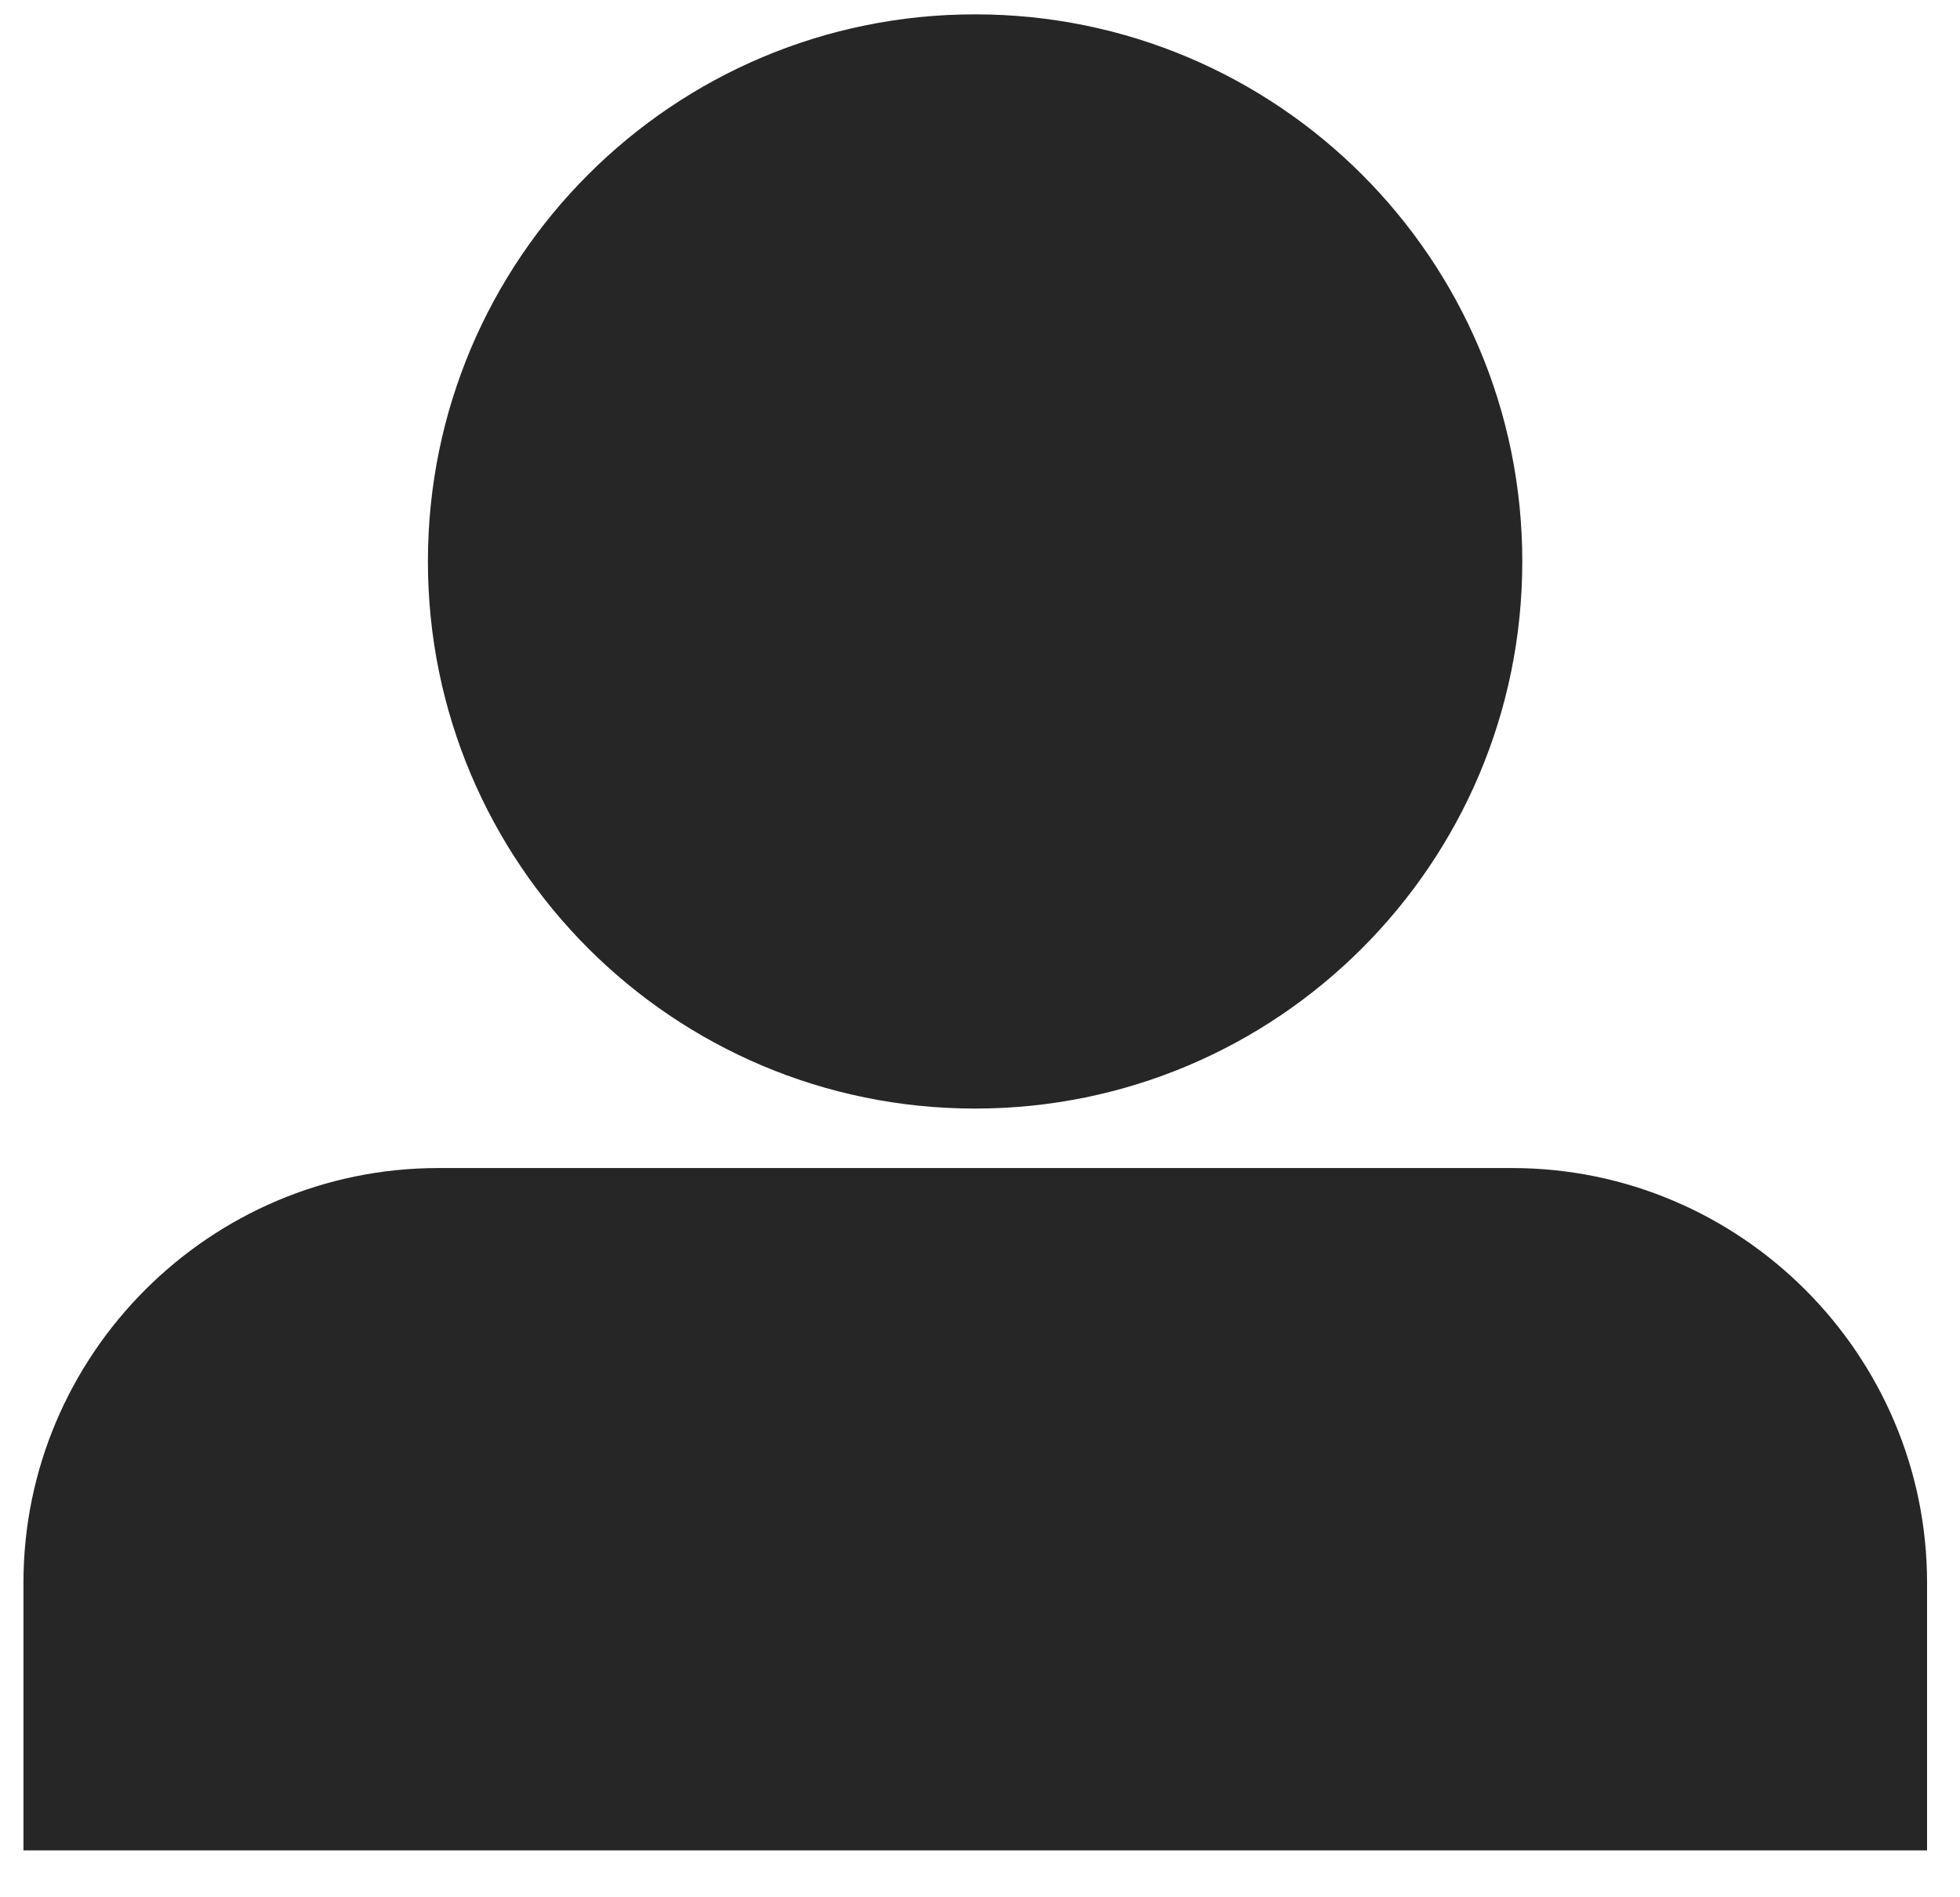
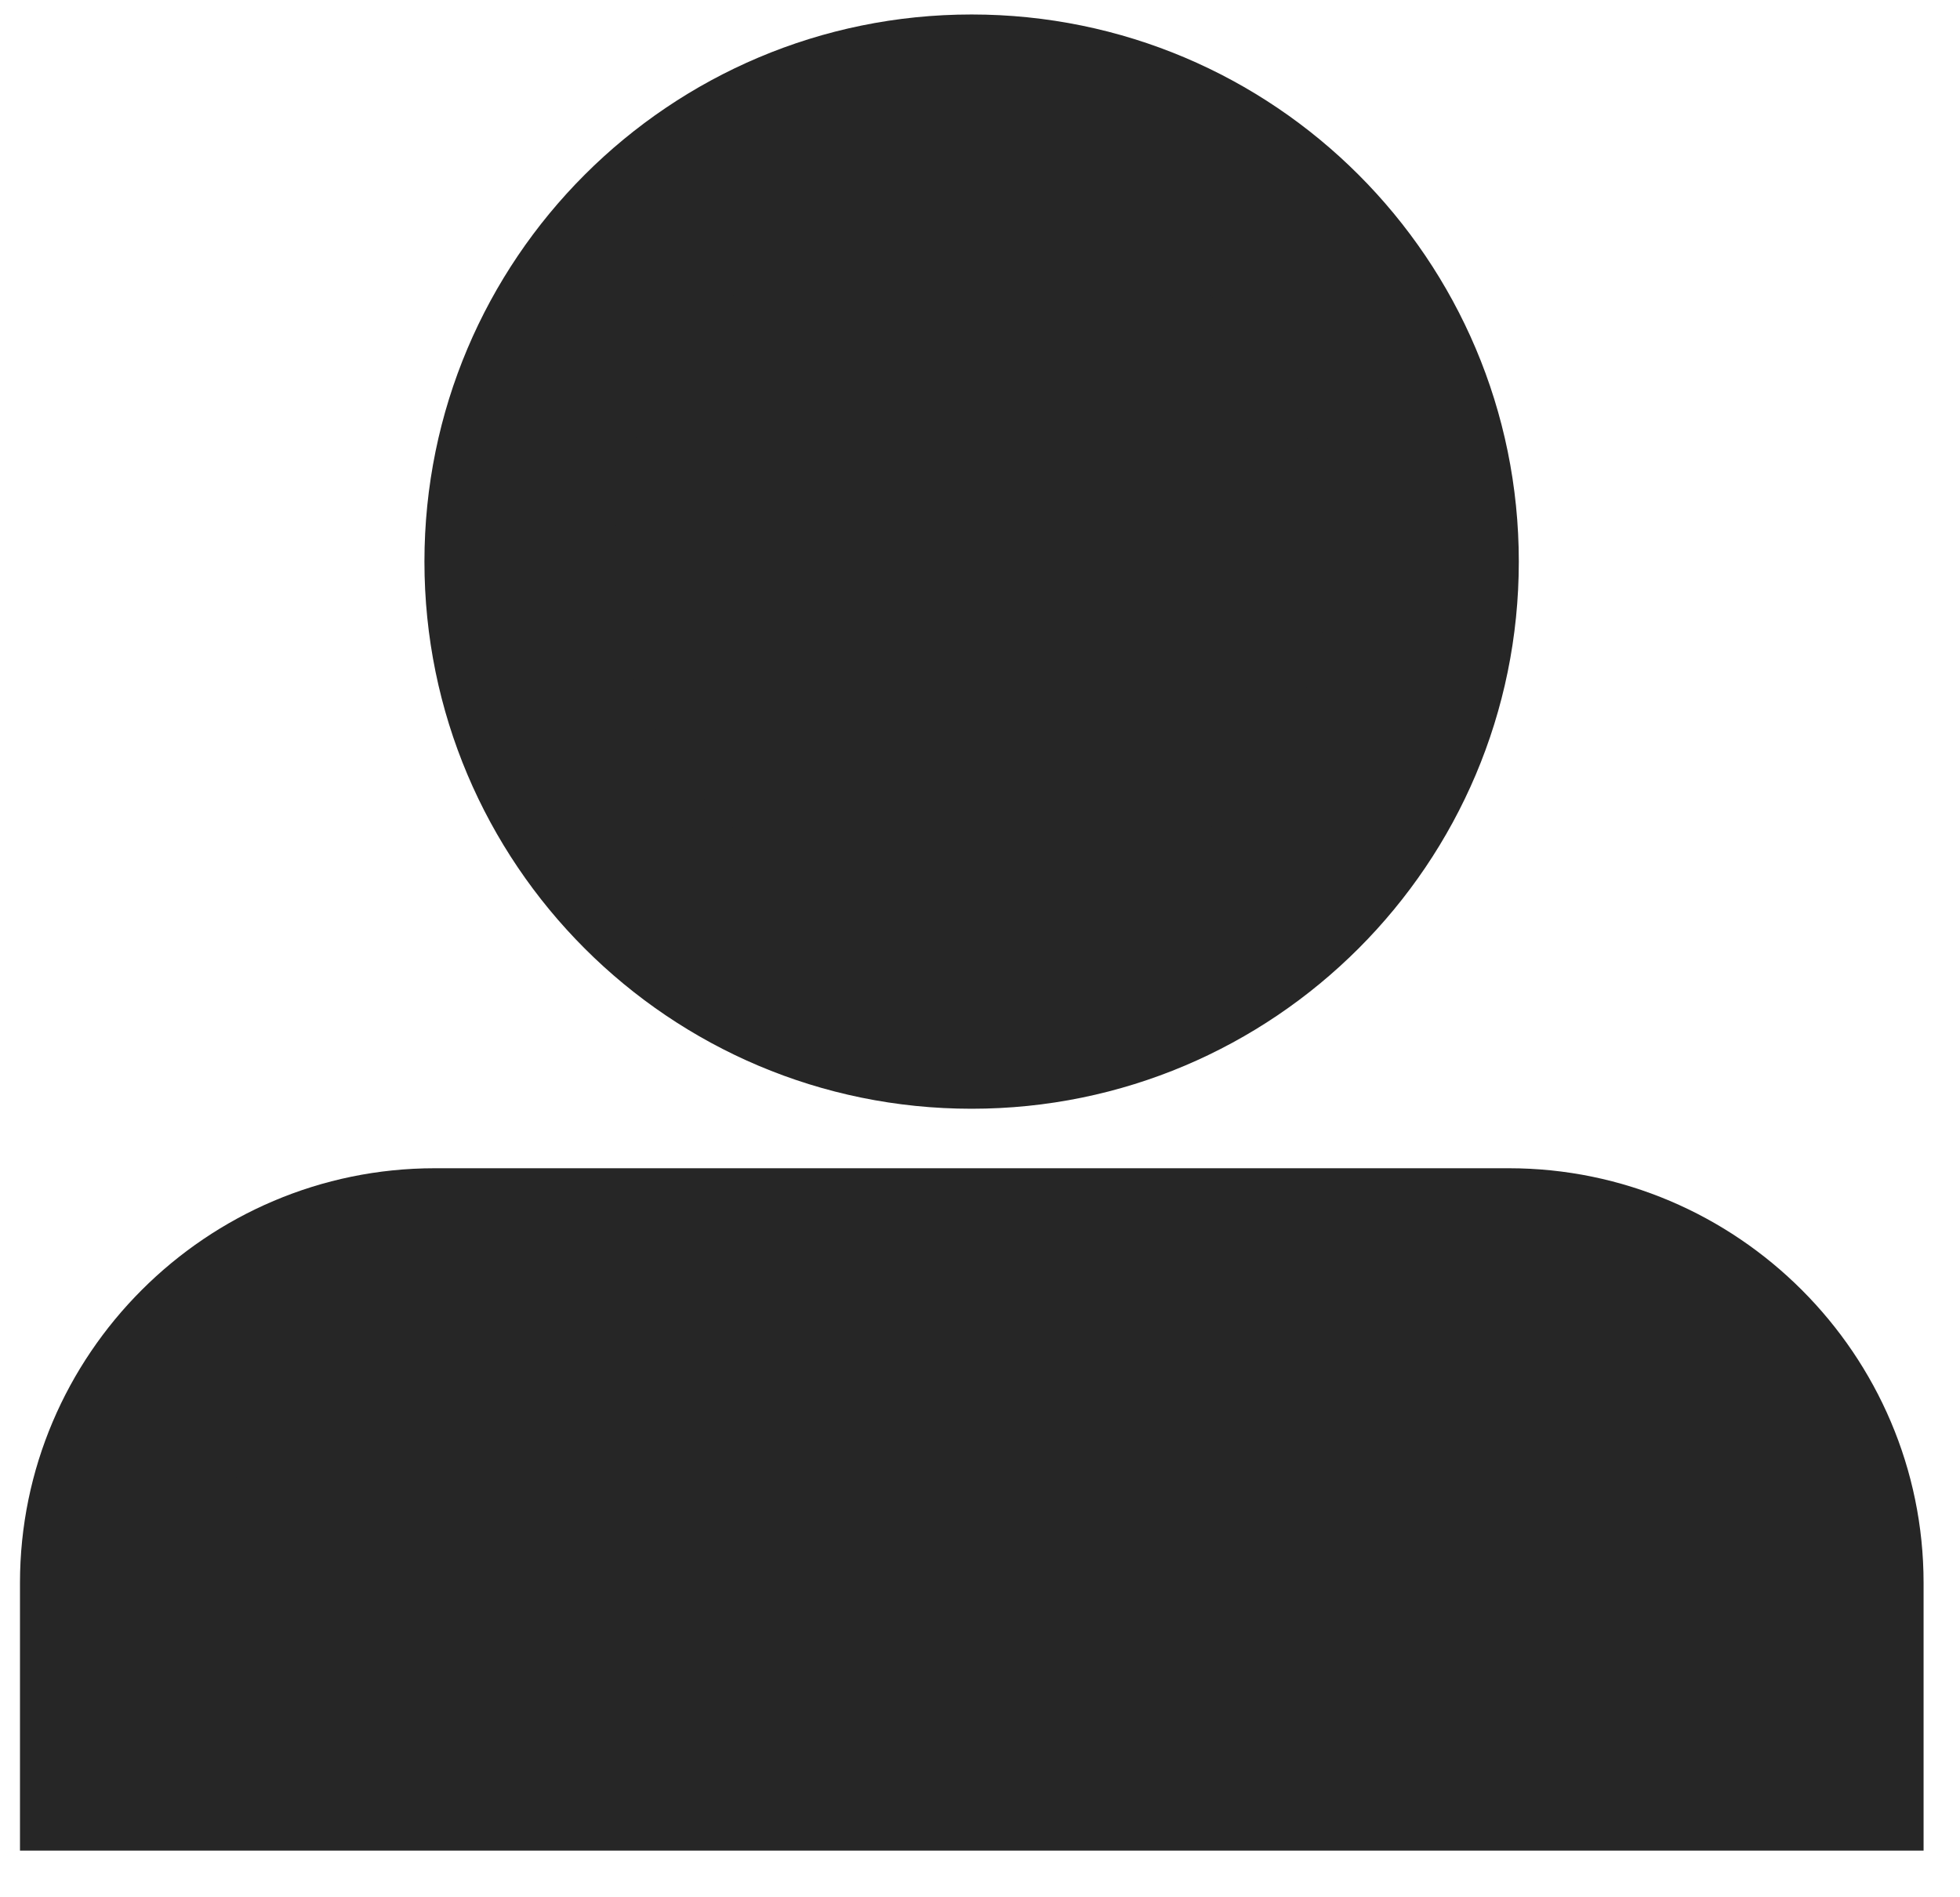
<svg xmlns="http://www.w3.org/2000/svg" width="31" height="30" viewBox="0 0 31 30" fill="none">
-   <path fill-rule="evenodd" clip-rule="evenodd" d="M22.577 8.881C22.577 12.833 19.374 16.036 15.422 16.036C11.471 16.036 8.268 12.833 8.268 8.881C8.268 4.93 11.471 1.727 15.422 1.727C19.374 1.727 22.577 4.93 22.577 8.881ZM6.931 19.977C4.148 19.977 1.871 22.254 1.871 25.037V27.771H28.979V25.037C28.979 22.254 26.701 19.977 23.918 19.977H6.931Z" fill="#262626" />
-   <path d="M1.871 27.771H0.371V29.271H1.871V27.771ZM28.979 27.771V29.271H30.479V27.771H28.979ZM15.422 17.536C20.202 17.536 24.077 13.661 24.077 8.881H21.077C21.077 12.004 18.545 14.536 15.422 14.536V17.536ZM6.768 8.881C6.768 13.661 10.642 17.536 15.422 17.536V14.536C12.299 14.536 9.768 12.004 9.768 8.881H6.768ZM15.422 0.227C10.642 0.227 6.768 4.101 6.768 8.881H9.768C9.768 5.758 12.299 3.227 15.422 3.227V0.227ZM24.077 8.881C24.077 4.101 20.202 0.227 15.422 0.227V3.227C18.545 3.227 21.077 5.758 21.077 8.881H24.077ZM3.371 25.037C3.371 23.082 4.977 21.477 6.931 21.477V18.477C3.32 18.477 0.371 21.425 0.371 25.037H3.371ZM3.371 27.771V25.037H0.371V27.771H3.371ZM28.979 26.271H1.871V29.271H28.979V26.271ZM27.479 25.037V27.771H30.479V25.037H27.479ZM23.918 21.477C25.873 21.477 27.479 23.082 27.479 25.037H30.479C30.479 21.425 27.53 18.477 23.918 18.477V21.477ZM6.931 21.477H23.918V18.477H6.931V21.477Z" fill="#262626" />
+   <path fill-rule="evenodd" clip-rule="evenodd" d="M22.522 8.884C22.522 12.835 19.319 16.039 15.367 16.039C11.416 16.039 8.213 12.835 8.213 8.884C8.213 4.933 11.416 1.729 15.367 1.729C19.319 1.729 22.522 4.933 22.522 8.884ZM6.877 19.98C4.094 19.98 1.816 22.257 1.816 25.04V27.774H28.924V25.04C28.924 22.257 26.647 19.98 23.864 19.98H6.877Z" fill="#262626" />
+   <path d="M1.816 27.774H0.316V29.274H1.816V27.774ZM28.924 27.774V29.274H30.424V27.774H28.924ZM15.367 17.539C20.147 17.539 24.022 13.664 24.022 8.884H21.022C21.022 12.007 18.491 14.539 15.367 14.539V17.539ZM6.713 8.884C6.713 13.664 10.588 17.539 15.367 17.539V14.539C12.245 14.539 9.713 12.007 9.713 8.884H6.713ZM15.367 0.229C10.588 0.229 6.713 4.104 6.713 8.884H9.713C9.713 5.761 12.245 3.229 15.367 3.229V0.229ZM24.022 8.884C24.022 4.104 20.147 0.229 15.367 0.229V3.229C18.491 3.229 21.022 5.761 21.022 8.884H24.022ZM3.316 25.04C3.316 23.085 4.922 21.48 6.877 21.48V18.48C3.265 18.48 0.316 21.428 0.316 25.04H3.316ZM3.316 27.774V25.04H0.316V27.774H3.316ZM28.924 26.274H1.816V29.274H28.924V26.274ZM27.424 25.04V27.774H30.424V25.04H27.424ZM23.864 21.48C25.818 21.48 27.424 23.085 27.424 25.04H30.424C30.424 21.428 27.475 18.48 23.864 18.48V21.48ZM6.877 21.48H23.864V18.48H6.877V21.48Z" fill="#262626" />
</svg>
